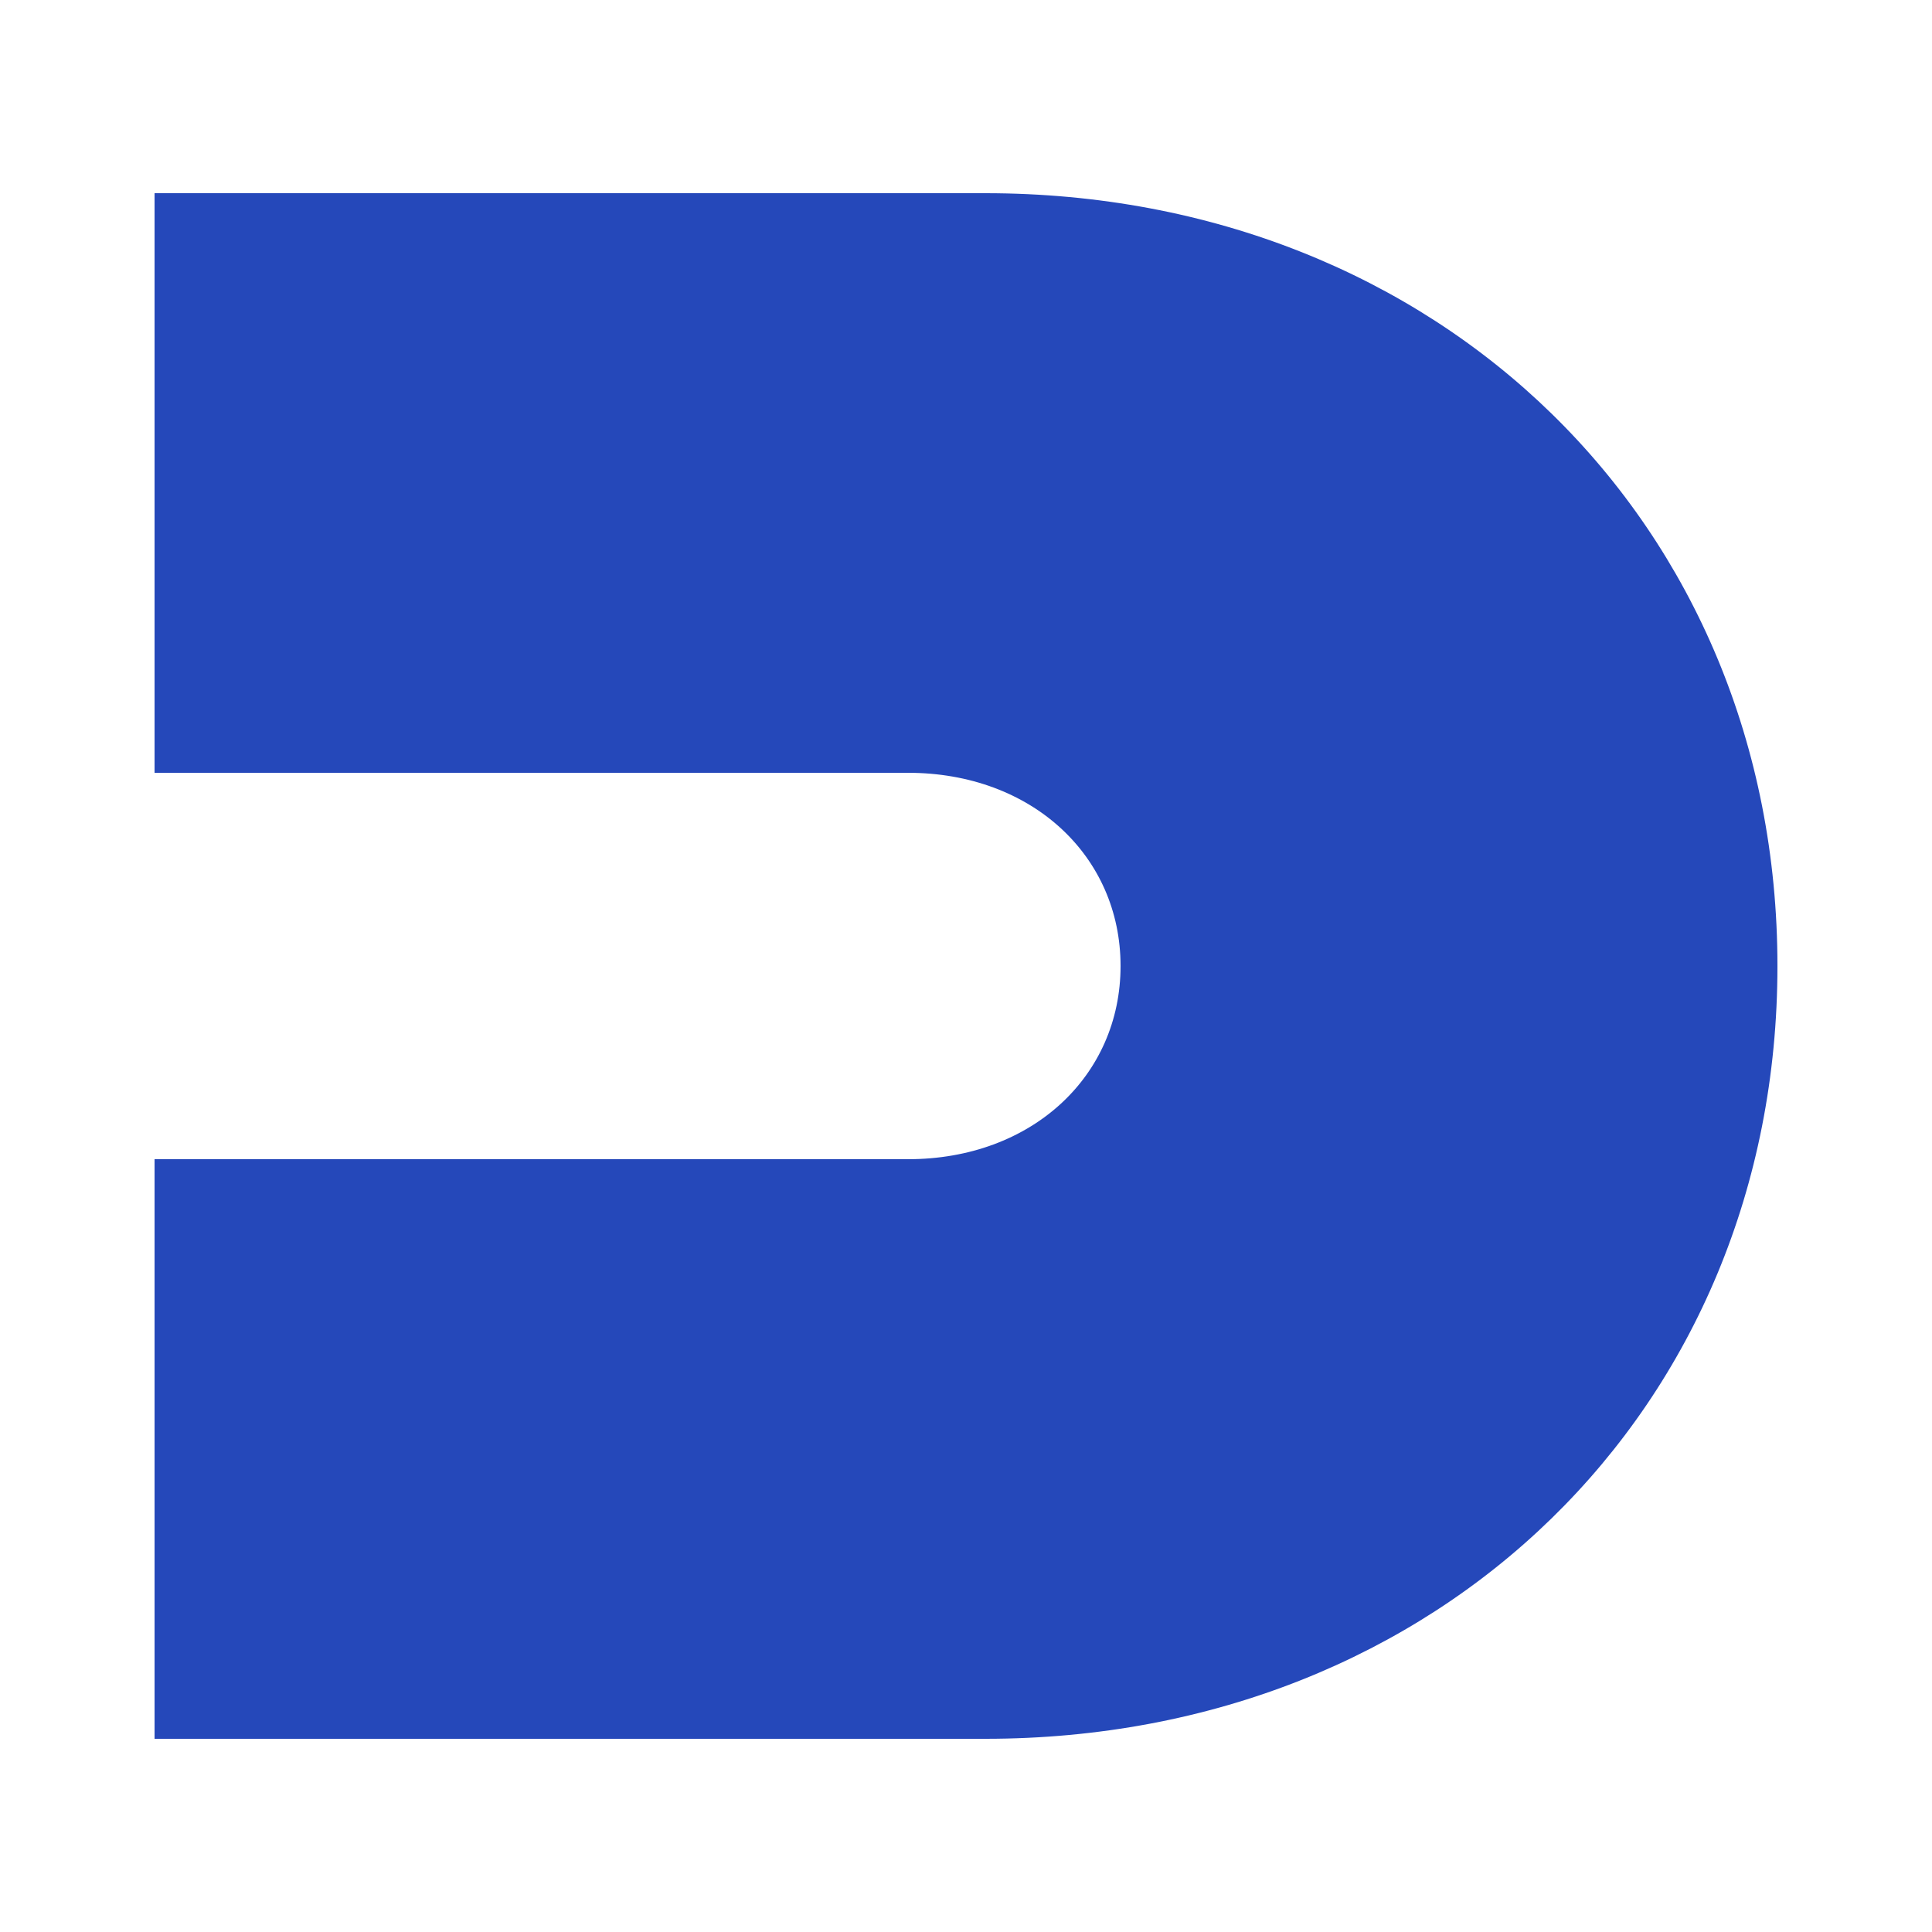
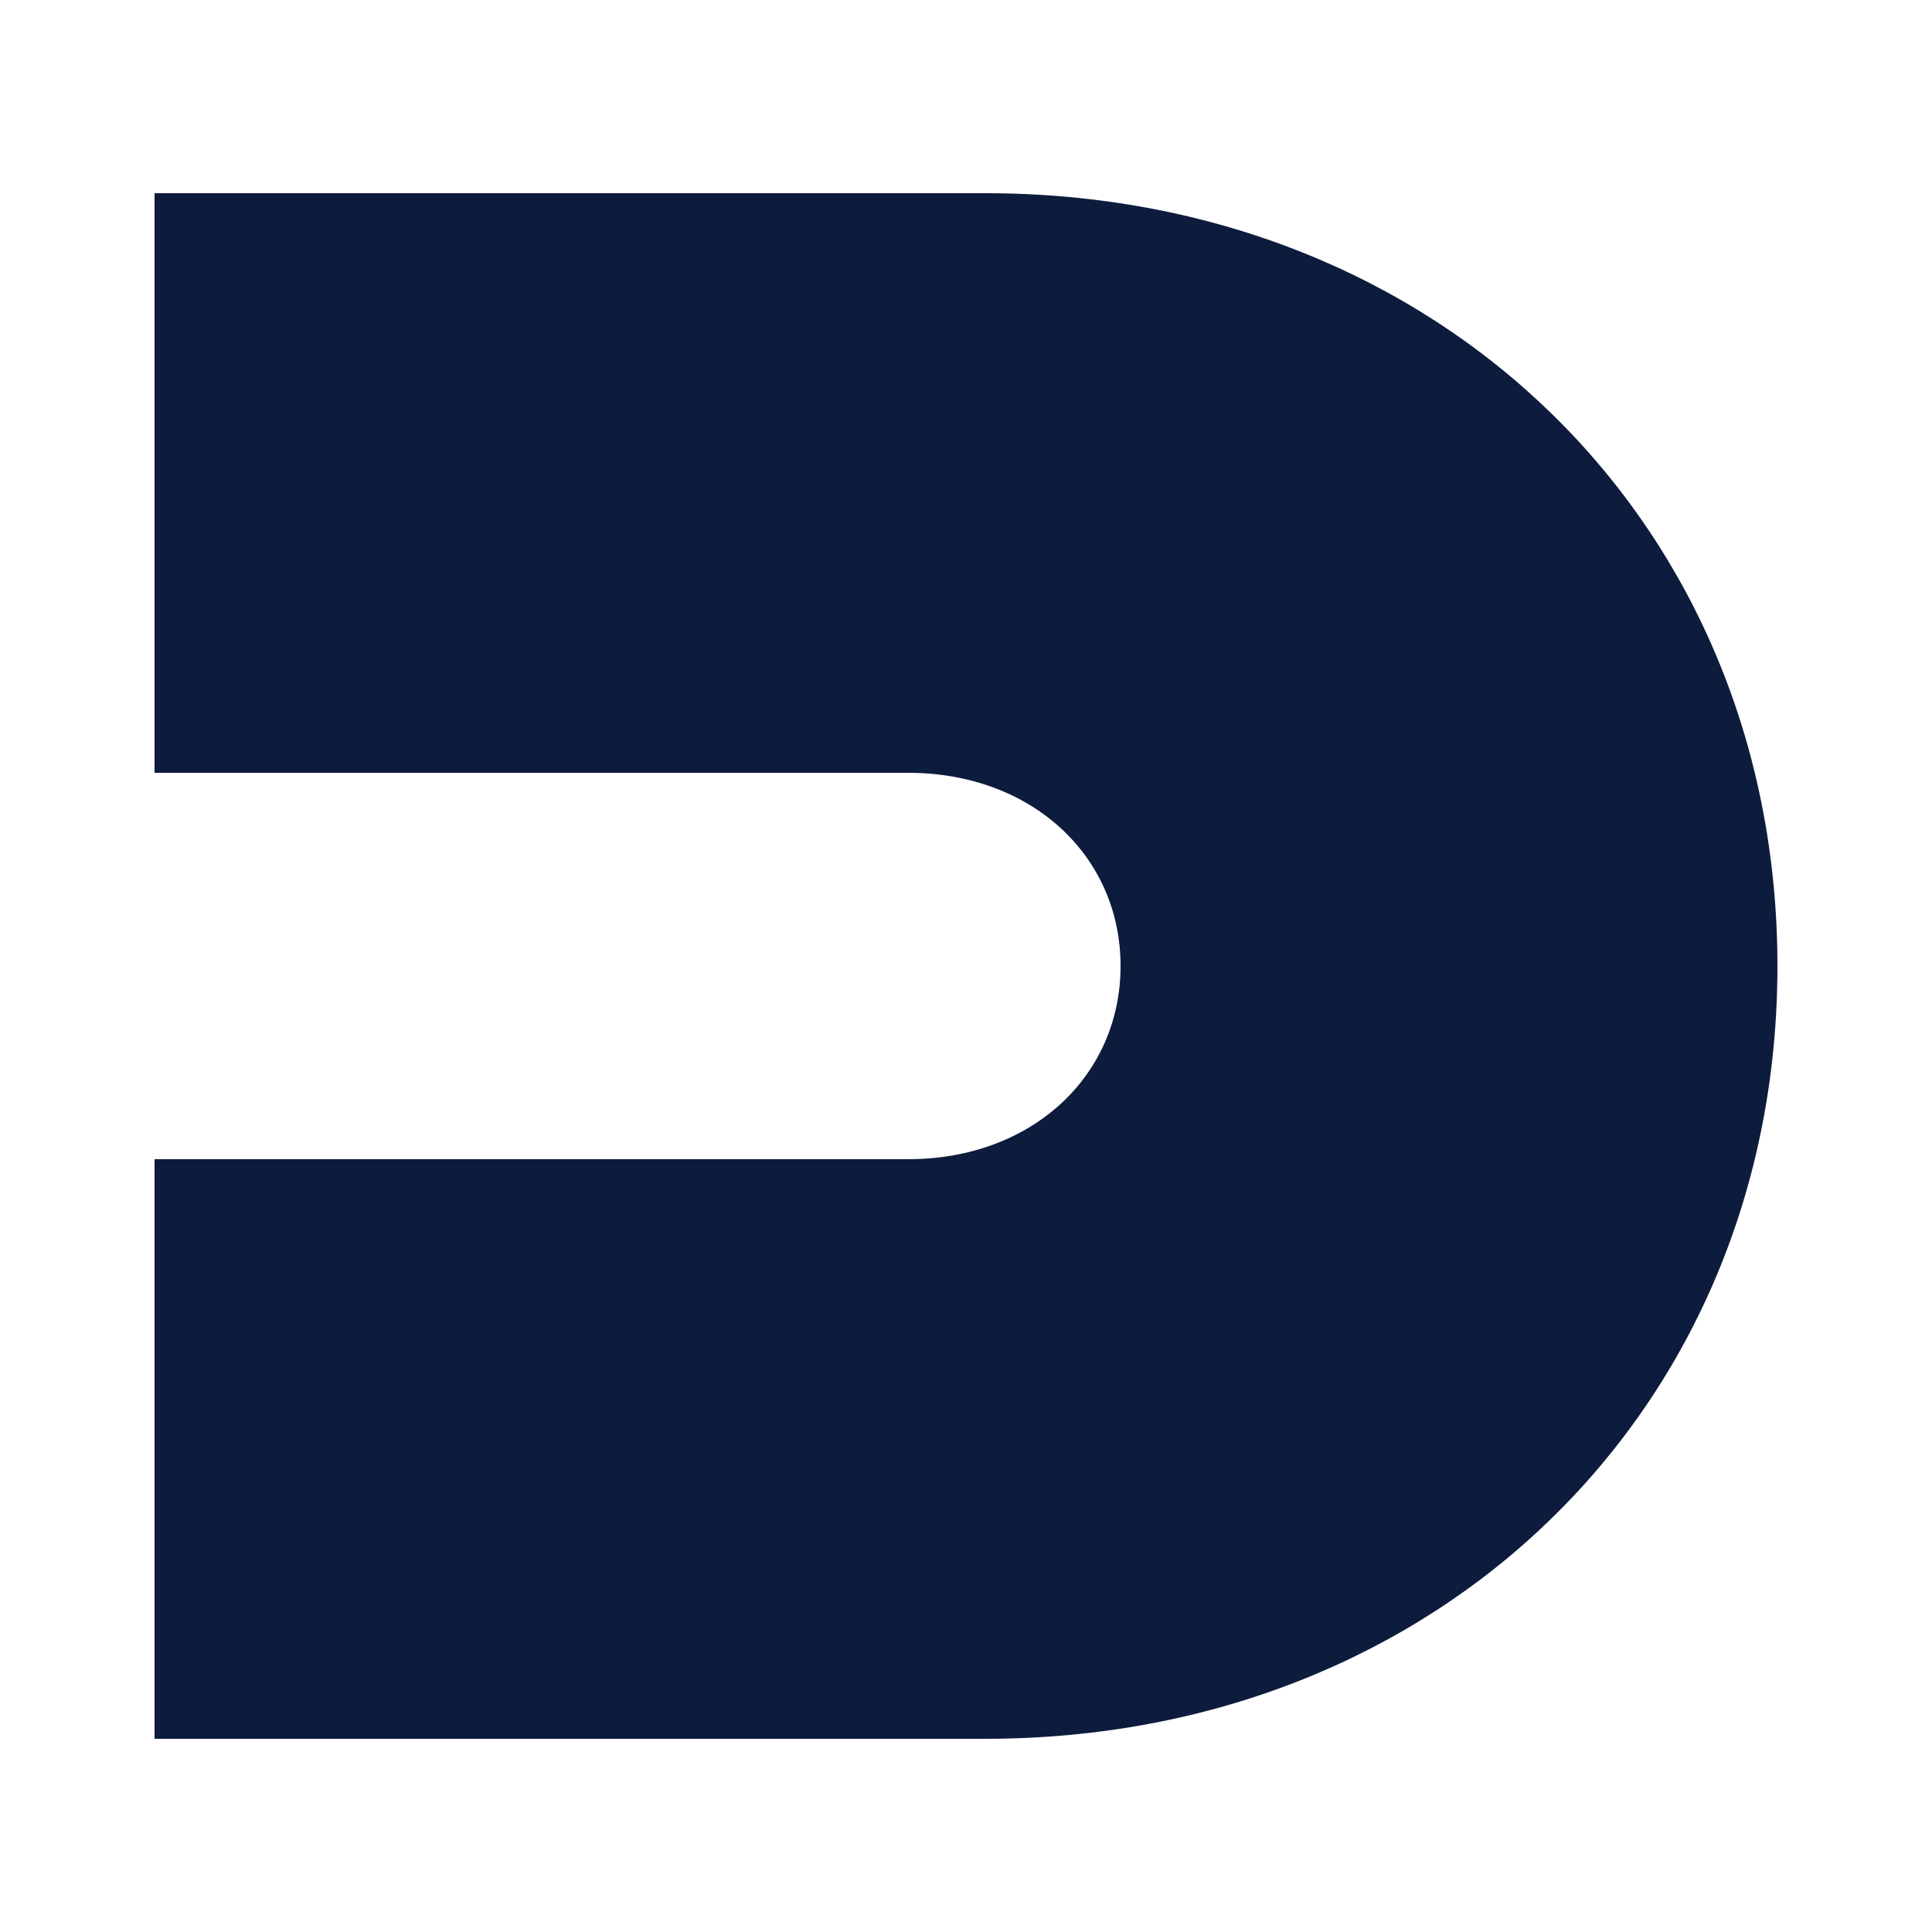
<svg xmlns="http://www.w3.org/2000/svg" viewBox="0 0 100 100" role="img" aria-labelledby="title">
-   <path fill="#2548BA" d="M8 10h43c23.5 0 41 17.1 41 40S74.5 90 51 90H8V60h39c6.4 0 11-4.3 11-10s-4.6-10-11-10H8V10Z" />
+   <path fill="#0D1B3D" d="M8 10h43c23.5 0 41 17.1 41 40S74.5 90 51 90H8V60h39c6.4 0 11-4.3 11-10s-4.6-10-11-10H8V10Z" />
</svg>
